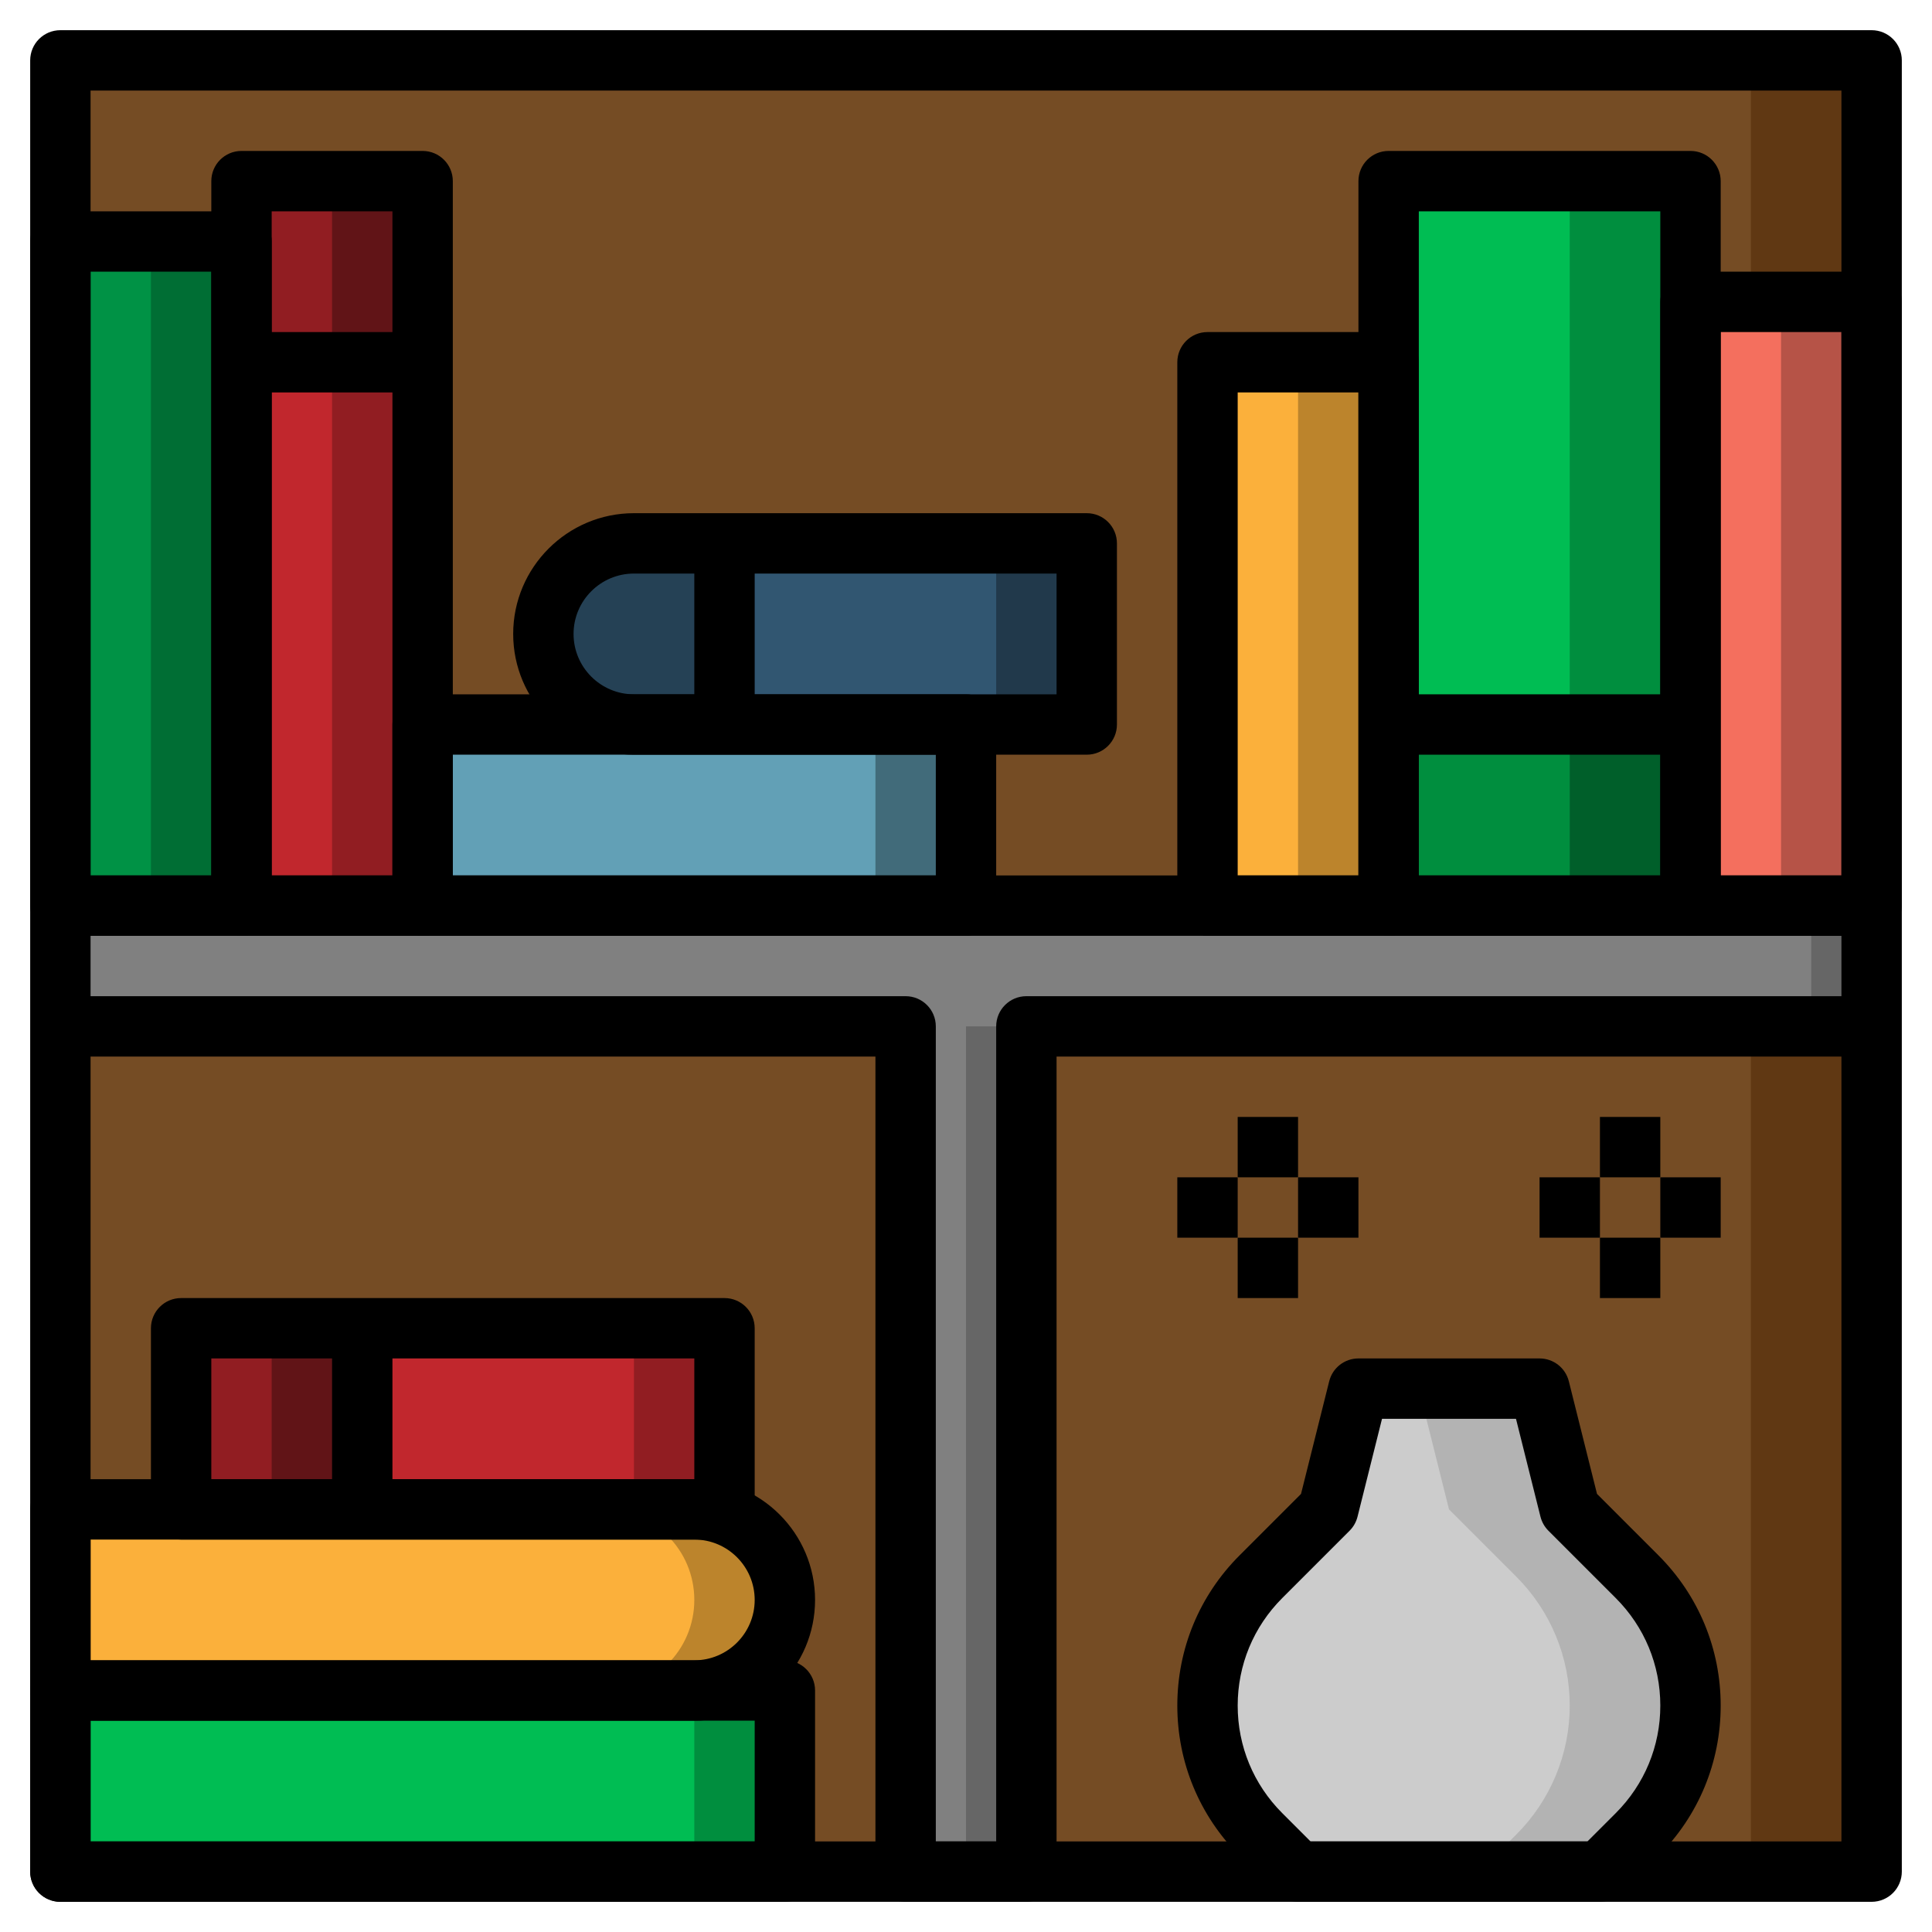
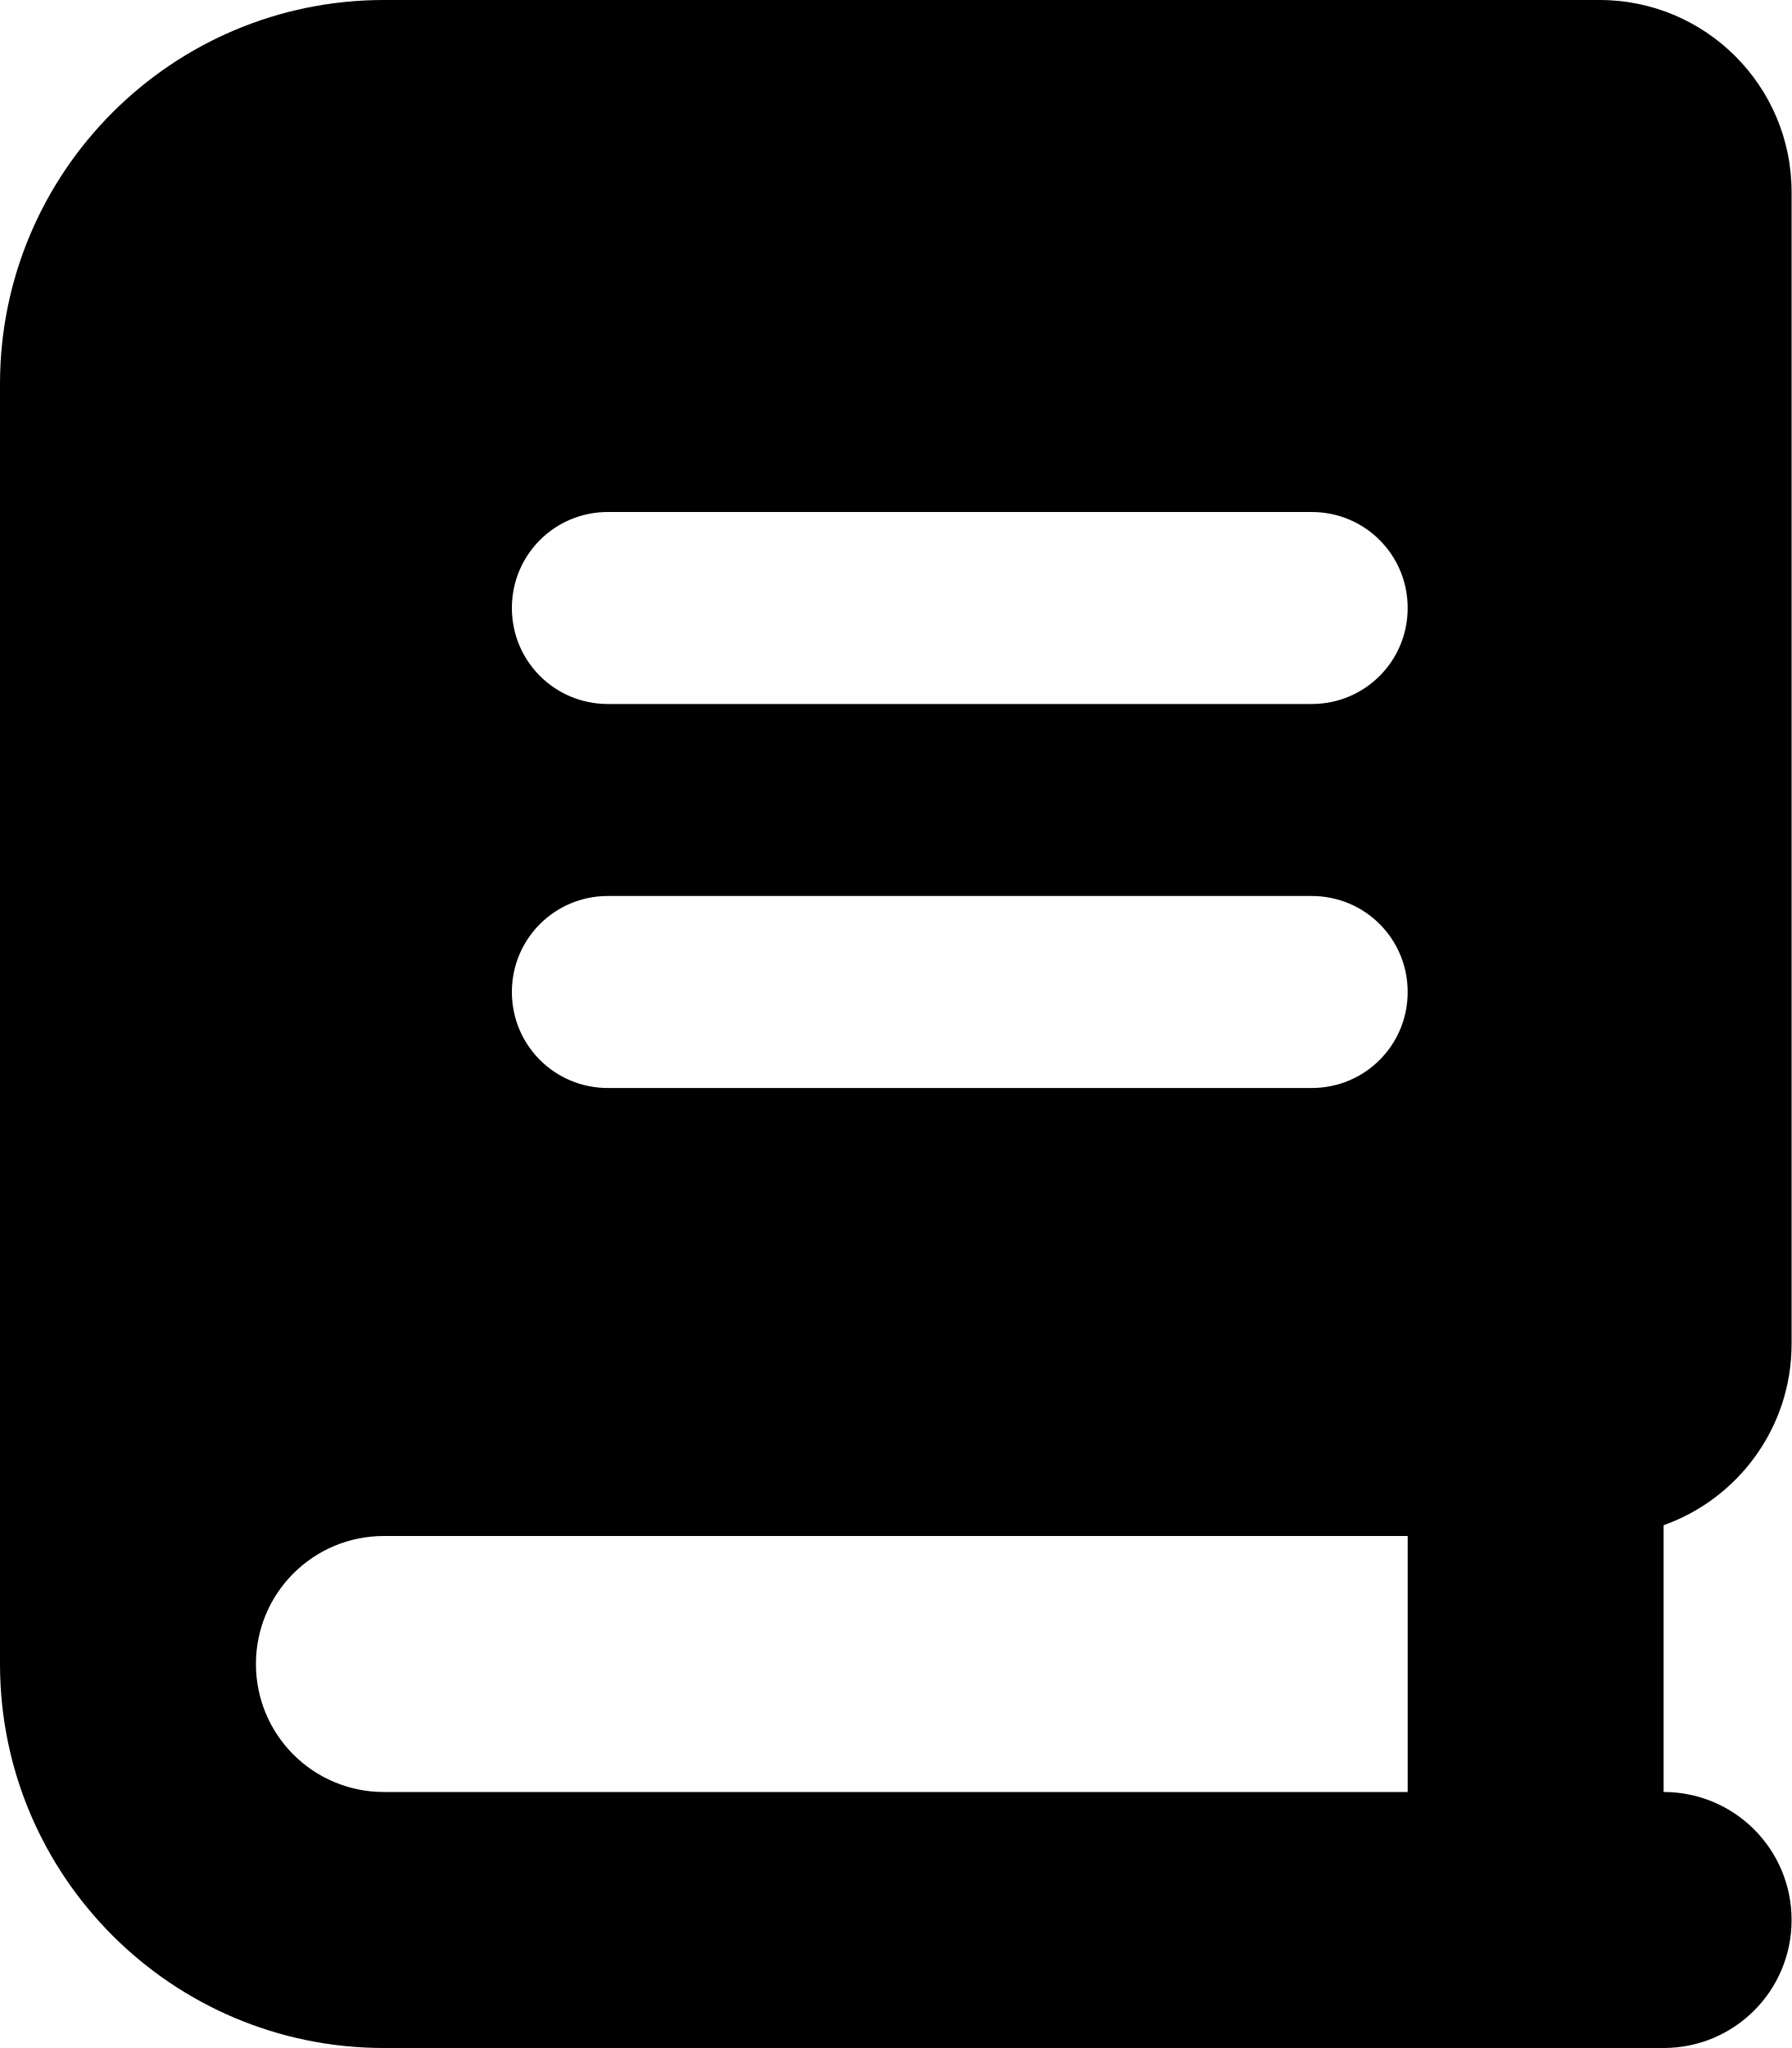
- <svg xmlns="http://www.w3.org/2000/svg" id="Layer_3" style="enable-background:new 0 0 64 64;" version="1.1" viewBox="0 0 64 64" xml:space="preserve">
-   <g>
-     <g>
-       <rect height="60" style="fill:#603813;" width="60" x="2" y="2" />
-     </g>
-     <g>
-       <rect height="60" style="fill:#754C24;" width="56" x="2" y="2" />
-     </g>
-     <g>
-       <rect height="6" style="fill:#911D22;" width="18" x="6" y="44" />
-     </g>
-     <g>
-       <rect height="6" style="fill:#C1272D;" width="15" x="6" y="44" />
-     </g>
-     <g>
-       <rect height="6" style="fill:#611417;" width="6" x="6" y="44" />
-     </g>
-     <g>
-       <rect height="6" style="fill:#911D22;" width="3" x="6" y="44" />
-     </g>
-     <g>
-       <rect height="24" style="fill:#008E3E;" width="10" x="46" y="6" />
-     </g>
-     <g>
-       <rect height="24" style="fill:#00BD53;" width="6" x="46" y="6" />
-     </g>
-     <g>
-       <path d="M43,62h10l1.232-1.232C55.364,59.636,56,58.101,56,56.5v0c0-1.601-0.636-3.136-1.768-4.268L52,50    l-1-4h-6l-1,4l-2.232,2.232C40.636,53.364,40,54.899,40,56.5v0c0,1.601,0.636,3.136,1.768,4.268L43,62z" style="fill:#B3B3B3;" />
-     </g>
-     <g>
-       <path d="M52,56.5c0-1.601-0.636-3.136-1.768-4.268L48,50l-1-4h-2l-1,4l-2.232,2.232    C40.636,53.364,40,54.899,40,56.5c0,1.601,0.636,3.136,1.768,4.268L43,62h6l1.232-1.232C51.364,59.636,52,58.101,52,56.5z" style="fill:#CCCCCC;" />
-     </g>
-     <g>
-       <rect height="6" style="fill:#008E3E;" width="24" x="2" y="56" />
-     </g>
-     <g>
-       <rect height="6" style="fill:#00BD53;" width="21" x="2" y="56" />
-     </g>
-     <g>
-       <path d="M23,56H2v-6h21c1.657,0,3,1.343,3,3v0C26,54.657,24.657,56,23,56z" style="fill:#BC842C;" />
-     </g>
-     <g>
-       <path d="M23,53c0-1.657-1.343-3-3-3H2v6h18C21.657,56,23,54.657,23,53z" style="fill:#FBB03B;" />
-     </g>
-     <g>
-       <polygon points="30,34 2,34 2,30 62,30 62,34 34,34 34,62 30,62   " style="fill:#666666;" />
-     </g>
-     <g>
-       <polygon points="2,30 2,34 28,34 30,34 30,62 32,62 32,34 34,34 60,34 60,30   " style="fill:#808080;" />
-     </g>
-     <g>
-       <rect height="20" style="fill:#B65347;" width="6" x="56" y="10" />
-     </g>
-     <g>
-       <rect height="20" style="fill:#F46F5E;" width="3" x="56" y="10" />
-     </g>
-     <g>
-       <rect height="6" style="fill:#008E3E;" width="10" x="46" y="24" />
-     </g>
-     <g>
-       <rect height="6" style="fill:#005F2A;" width="10" x="46" y="24" />
-     </g>
-     <g>
-       <rect height="6" style="fill:#008E3E;" width="6" x="46" y="24" />
-     </g>
-     <g>
-       <rect height="18" style="fill:#BC842C;" width="6" x="40" y="12" />
-     </g>
-     <g>
-       <rect height="18" style="fill:#FBB03B;" width="3" x="40" y="12" />
-     </g>
-     <g>
-       <rect height="6" style="fill:#416B7A;" width="18" x="14" y="24" />
-     </g>
-     <g>
-       <rect height="6" style="fill:#62A0B6;" width="15" x="14" y="24" />
-     </g>
-     <g>
-       <path d="M24,18v6h-3c-1.657,0-3-1.343-3-3v0c0-1.657,1.343-3,3-3H24z" style="fill:#254155;" />
-     </g>
-     <g>
-       <rect height="6" style="fill:#21394B;" width="12" x="24" y="18" />
-     </g>
-     <g>
-       <rect height="6" style="fill:#315671;" width="9" x="24" y="18" />
-     </g>
-     <g>
-       <rect height="24" style="fill:#911D22;" width="6" x="8" y="6" />
-     </g>
-     <g>
-       <rect height="24" style="fill:#C1272D;" width="3" x="8" y="6" />
-     </g>
-     <g>
-       <rect height="6" style="fill:#611417;" width="6" x="8" y="6" />
-     </g>
-     <g>
-       <rect height="6" style="fill:#911D22;" width="3" x="8" y="6" />
-     </g>
-     <g>
-       <rect height="22" style="fill:#006E34;" width="6" x="2" y="8" />
-     </g>
-     <g>
-       <rect height="22" style="fill:#009245;" width="3" x="2" y="8" />
-     </g>
-     <g>
-       <path d="M62,63H2c-0.552,0-1-0.447-1-1V2c0-0.553,0.448-1,1-1h60c0.552,0,1,0.447,1,1v60C63,62.553,62.552,63,62,63z M3,61h58V3H3    V61z" />
-     </g>
-     <g>
-       <rect height="2" width="60" x="2" y="29" />
-     </g>
-     <g>
-       <path d="M8,31H2c-0.552,0-1-0.447-1-1V8c0-0.553,0.448-1,1-1h6c0.552,0,1,0.447,1,1v22C9,30.553,8.552,31,8,31z M3,29h4V9H3V29z" />
-     </g>
-     <g>
-       <path d="M14,31H8c-0.552,0-1-0.447-1-1V6c0-0.553,0.448-1,1-1h6c0.552,0,1,0.447,1,1v24C15,30.553,14.552,31,14,31z M9,29h4V7H9    V29z" />
-     </g>
-     <g>
-       <path d="M32,31H14c-0.552,0-1-0.447-1-1v-6c0-0.553,0.448-1,1-1h18c0.552,0,1,0.447,1,1v6C33,30.553,32.552,31,32,31z M15,29h16    v-4H15V29z" />
-     </g>
-     <g>
-       <path d="M36,25H21c-2.206,0-4-1.794-4-4s1.794-4,4-4h15c0.552,0,1,0.447,1,1v6C37,24.553,36.552,25,36,25z M21,19    c-1.103,0-2,0.897-2,2s0.897,2,2,2h14v-4H21z" />
-     </g>
-     <g>
-       <path d="M46,31h-6c-0.552,0-1-0.447-1-1V12c0-0.553,0.448-1,1-1h6c0.552,0,1,0.447,1,1v18C47,30.553,46.552,31,46,31z M41,29h4V13    h-4V29z" />
-     </g>
-     <g>
-       <path d="M56,31H46c-0.552,0-1-0.447-1-1V6c0-0.553,0.448-1,1-1h10c0.552,0,1,0.447,1,1v24C57,30.553,56.552,31,56,31z M47,29h8V7    h-8V29z" />
-     </g>
-     <g>
-       <path d="M62,31h-6c-0.552,0-1-0.447-1-1V10c0-0.553,0.448-1,1-1h6c0.552,0,1,0.447,1,1v20C63,30.553,62.552,31,62,31z M57,29h4V11    h-4V29z" />
-     </g>
-     <g>
-       <path d="M26,63H2c-0.552,0-1-0.447-1-1v-6c0-0.553,0.448-1,1-1h24c0.552,0,1,0.447,1,1v6C27,62.553,26.552,63,26,63z M3,61h22v-4    H3V61z" />
-     </g>
-     <g>
-       <path d="M23,57H2c-0.552,0-1-0.447-1-1v-6c0-0.553,0.448-1,1-1h21c2.206,0,4,1.794,4,4S25.206,57,23,57z M3,55h20    c1.103,0,2-0.897,2-2s-0.897-2-2-2H3V55z" />
-     </g>
-     <g>
-       <path d="M24,51H6c-0.552,0-1-0.447-1-1v-6c0-0.553,0.448-1,1-1h18c0.552,0,1,0.447,1,1v6C25,50.553,24.552,51,24,51z M7,49h16v-4    H7V49z" />
-     </g>
-     <g>
-       <path d="M53,63H43c-0.265,0-0.52-0.105-0.707-0.293l-1.232-1.232C39.732,60.146,39,58.379,39,56.5s0.732-3.646,2.061-4.975    l2.037-2.037l0.933-3.73C44.141,45.312,44.541,45,45,45h6c0.459,0,0.859,0.312,0.97,0.758l0.933,3.73l2.037,2.037    C56.268,52.854,57,54.621,57,56.5s-0.732,3.646-2.061,4.975l-1.232,1.232C53.52,62.895,53.265,63,53,63z M43.414,61h9.172    l0.939-0.939C54.476,59.109,55,57.845,55,56.5s-0.524-2.609-1.475-3.561l-2.232-2.232c-0.128-0.128-0.219-0.289-0.263-0.465    L50.219,47h-4.438l-0.811,3.242c-0.044,0.176-0.135,0.337-0.263,0.465l-2.232,2.232C41.524,53.891,41,55.155,41,56.5    s0.524,2.609,1.475,3.561L43.414,61z" />
-     </g>
-     <g>
-       <rect height="2" width="2" x="41" y="37" />
-     </g>
-     <g>
-       <rect height="2" width="2" x="43" y="39" />
-     </g>
-     <g>
-       <rect height="2" width="2" x="41" y="41" />
-     </g>
-     <g>
-       <rect height="2" width="2" x="39" y="39" />
-     </g>
-     <g>
-       <rect height="2" width="2" x="53" y="37" />
-     </g>
-     <g>
-       <rect height="2" width="2" x="55" y="39" />
-     </g>
-     <g>
-       <rect height="2" width="2" x="53" y="41" />
-     </g>
-     <g>
-       <rect height="2" width="2" x="51" y="39" />
-     </g>
-     <g>
-       <rect height="2" width="10" x="46" y="23" />
-     </g>
-     <g>
-       <rect height="6" width="2" x="23" y="18" />
-     </g>
-     <g>
-       <rect height="6" width="2" x="11" y="44" />
-     </g>
-     <g>
-       <rect height="2" width="6" x="8" y="11" />
-     </g>
-     <g>
-       <path d="M34,63h-4c-0.552,0-1-0.447-1-1V35H2v-2h28c0.552,0,1,0.447,1,1v27h2V34c0-0.553,0.448-1,1-1h28v2H35v27    C35,62.553,34.552,63,34,63z" />
-     </g>
-   </g>
+ <svg xmlns="http://www.w3.org/2000/svg" viewBox="0 0 448 512">
+   <path d="M384 512L96 512c-53 0-96-43-96-96L0 96C0 43 43 0 96 0L400 0c26.5 0 48 21.5 48 48l0 288c0 20.9-13.4 38.7-32 45.3l0 66.7c17.7 0 32 14.3 32 32s-14.3 32-32 32l-32 0zM96 384c-17.7 0-32 14.3-32 32s14.3 32 32 32l256 0 0-64-256 0zm32-232c0 13.3 10.7 24 24 24l176 0c13.3 0 24-10.7 24-24s-10.7-24-24-24l-176 0c-13.3 0-24 10.7-24 24zm24 72c-13.3 0-24 10.7-24 24s10.7 24 24 24l176 0c13.3 0 24-10.7 24-24s-10.7-24-24-24l-176 0z" />
</svg>
